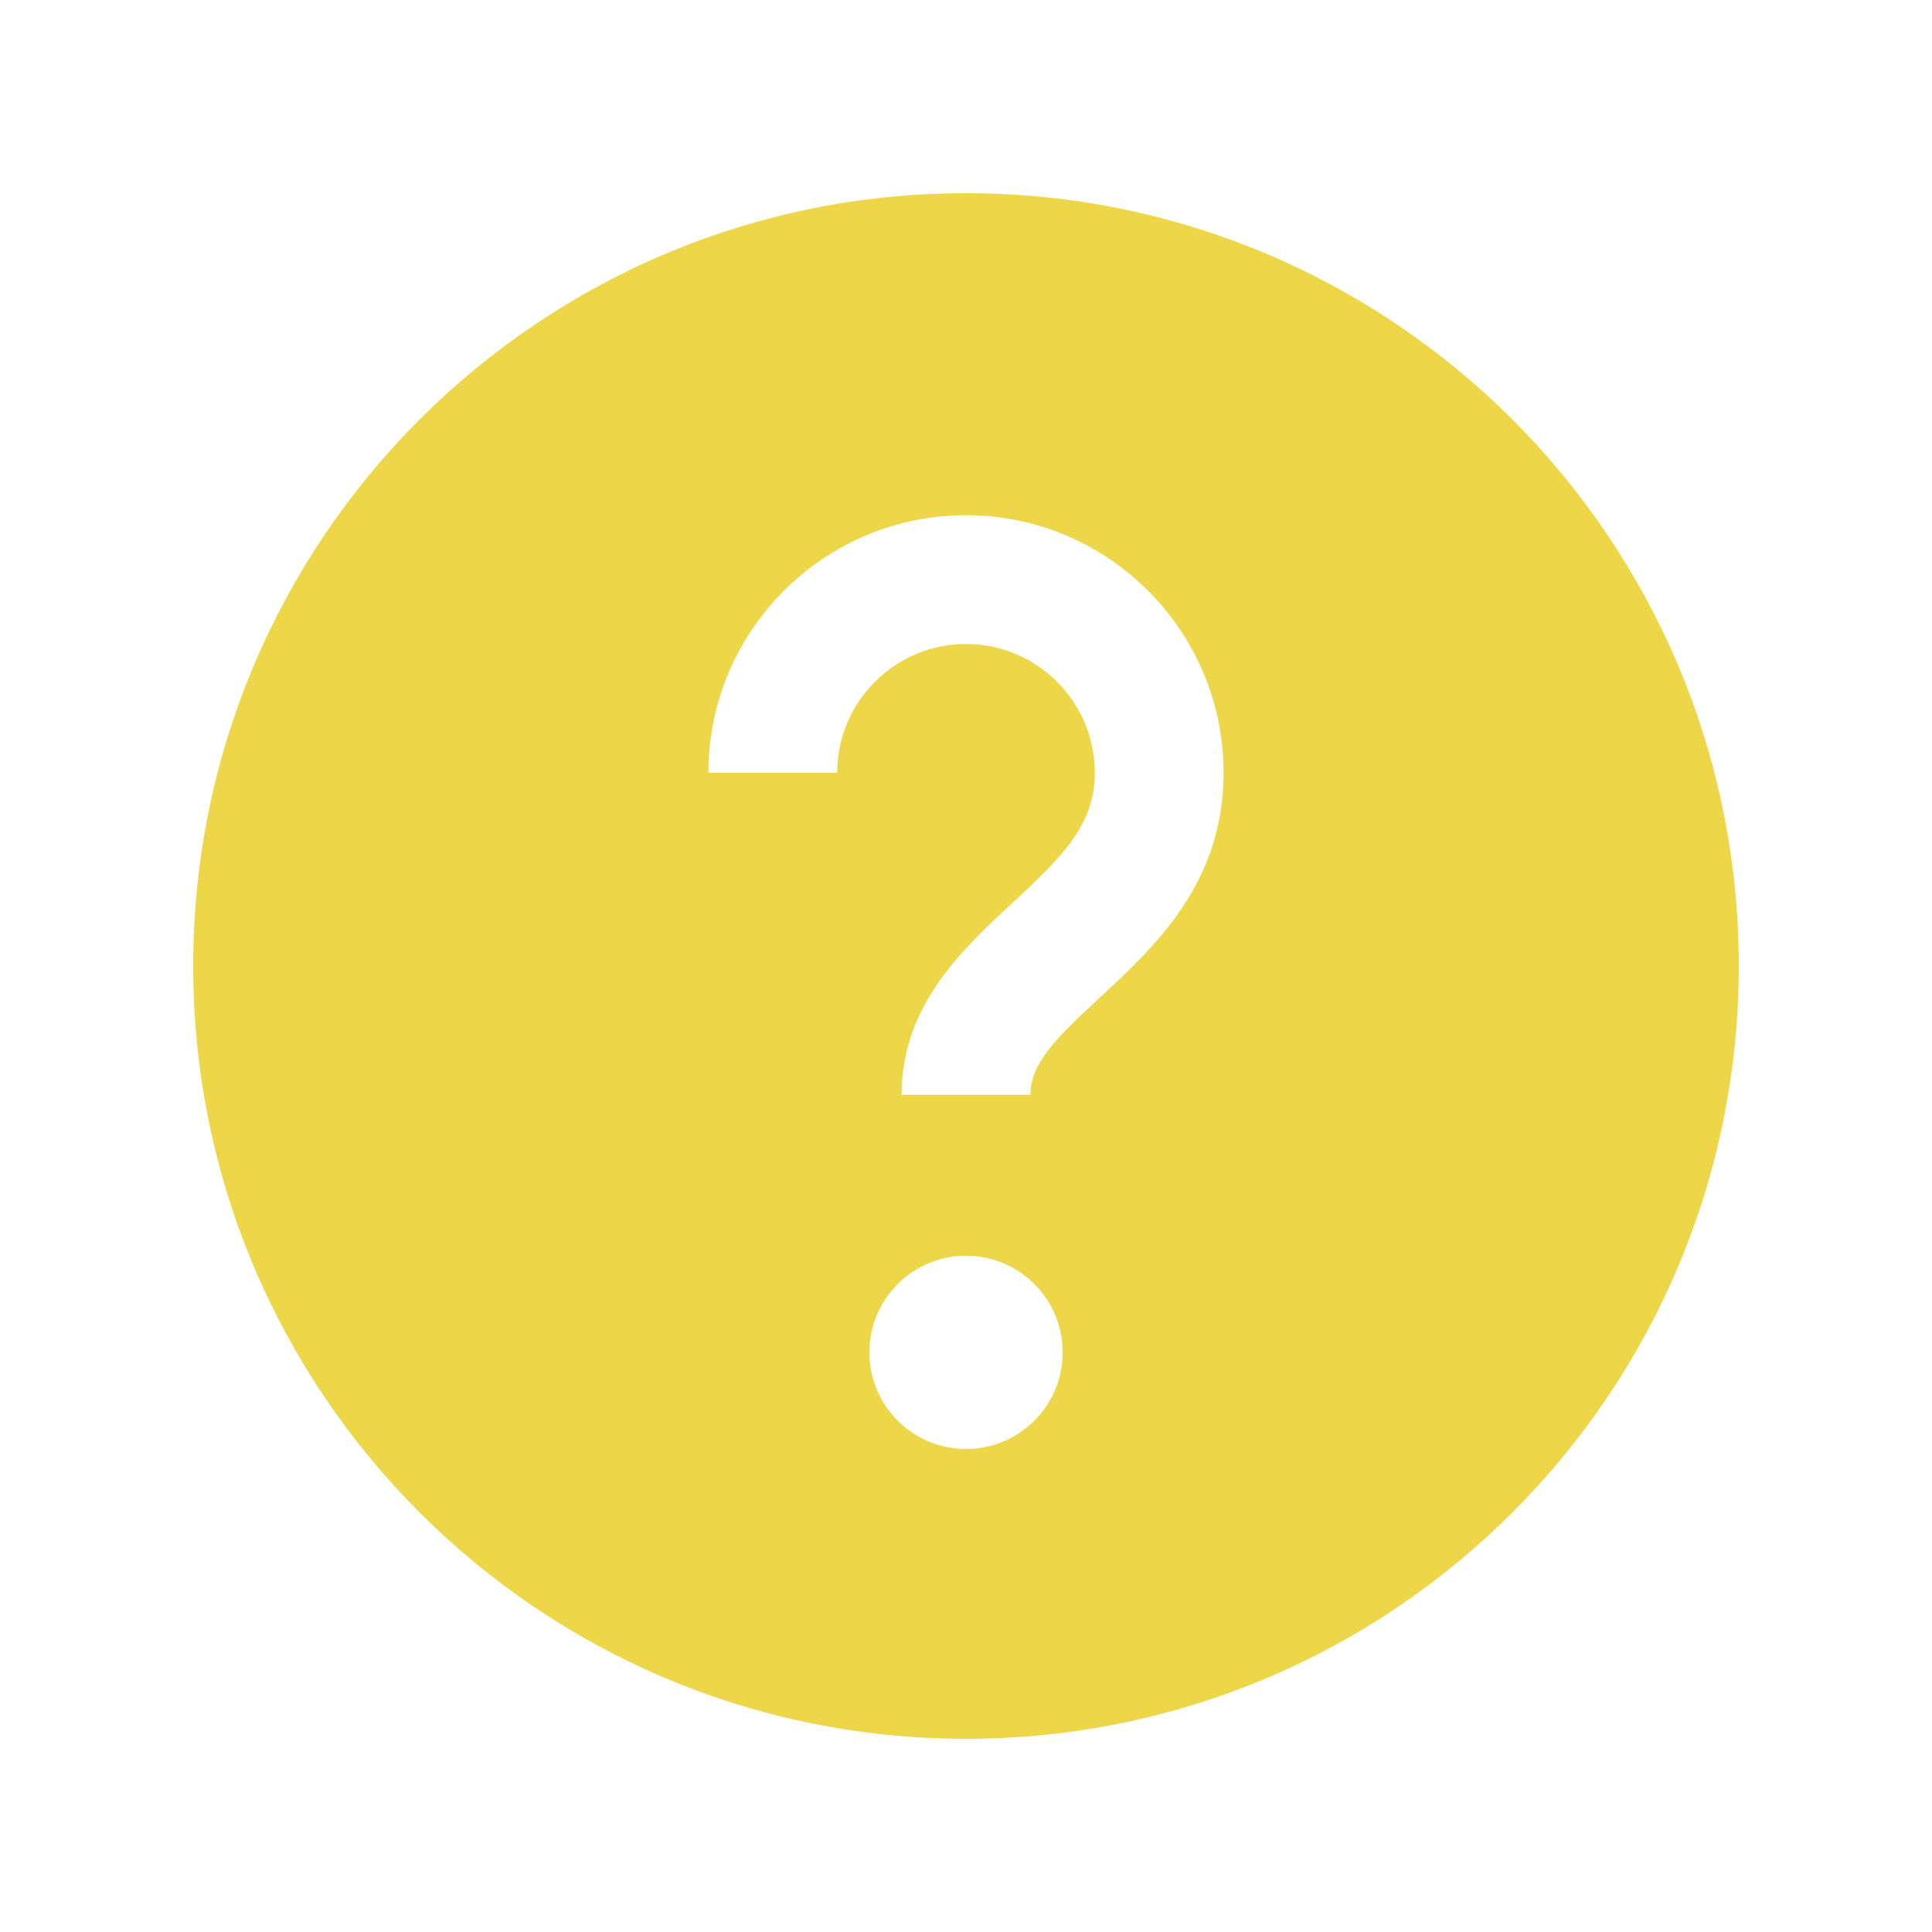
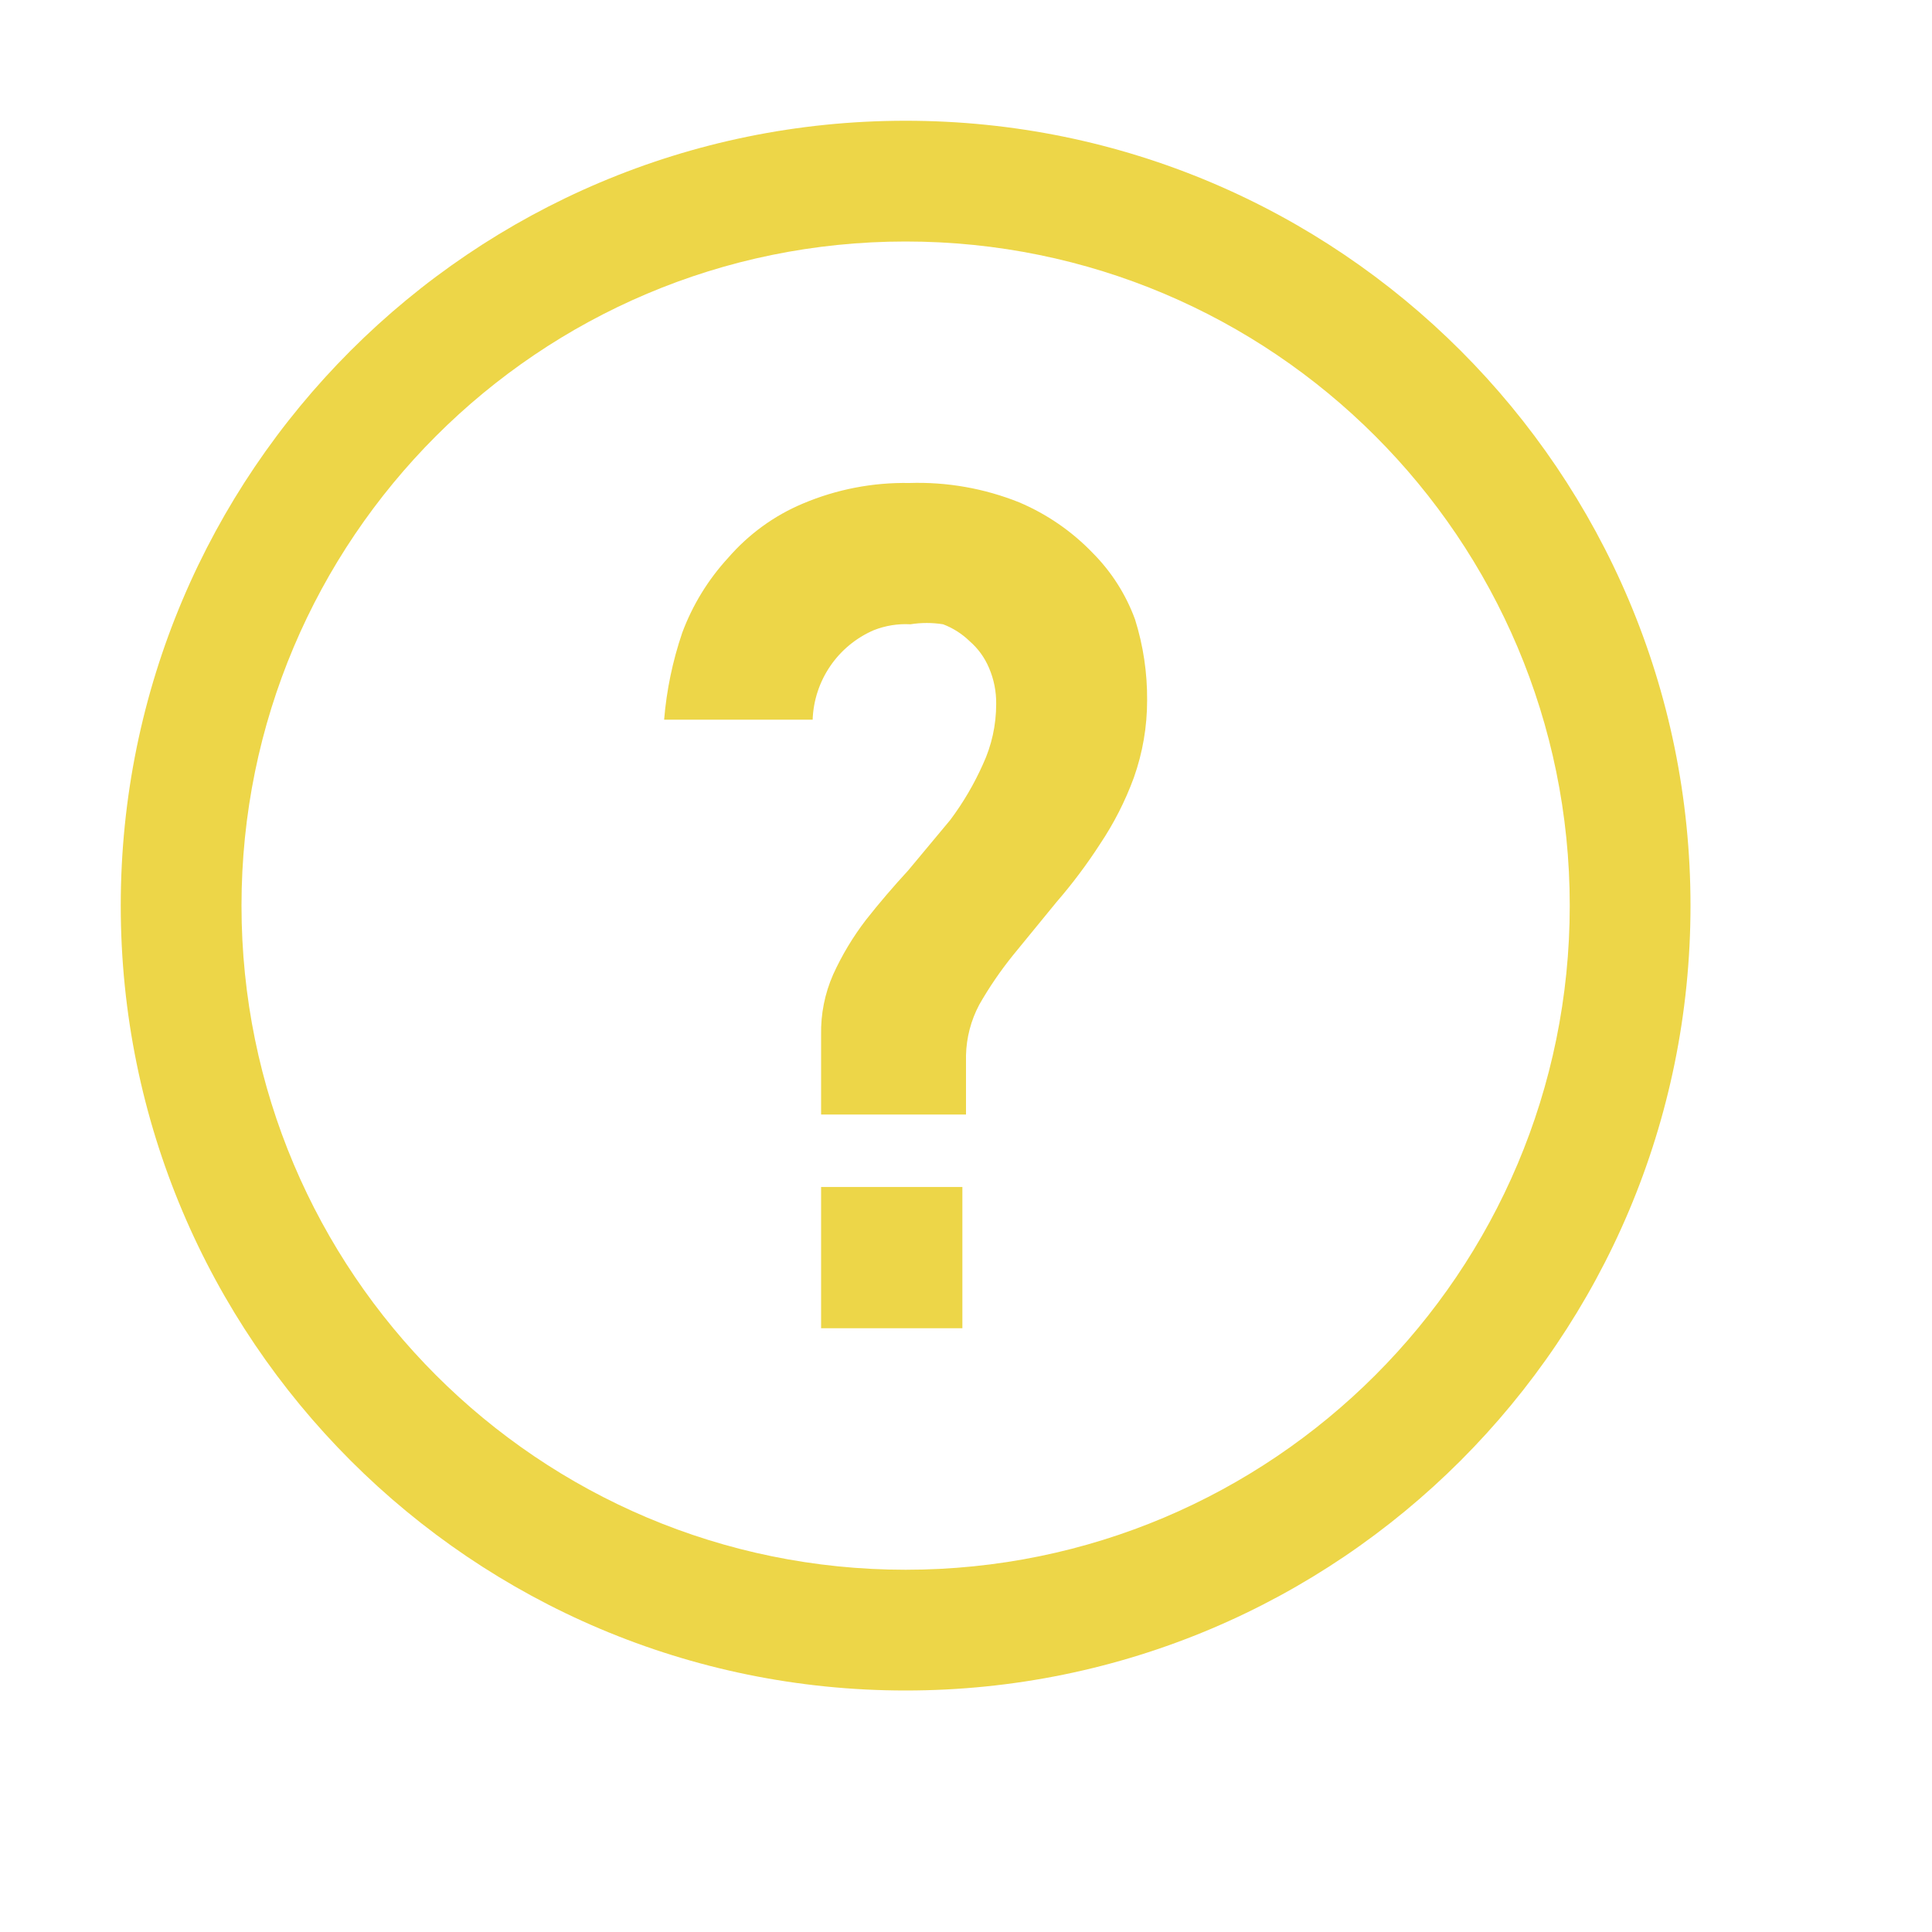
- <svg xmlns="http://www.w3.org/2000/svg" viewBox="0 0 30 30">
-   <path fill="#EDD648" d="M15 3C8.373 3 3 8.373 3 15s5.373 12 12 12 12-5.373 12-12S21.627 3 15 3zm0 19.5a1.5 1.5 0 1 1 .001-3.001A1.5 1.5 0 0 1 15 22.5zm2.068-7C16.406 16.111 16 16.512 16 17h-2c0-1.389.949-2.265 1.711-2.97C16.51 13.292 17 12.799 17 12c0-1.103-.897-2-2-2s-2 .897-2 2h-2c0-2.206 1.794-4 4-4s4 1.794 4 4c0 1.715-1.071 2.704-1.932 3.5z" />
+ <svg xmlns="http://www.w3.org/2000/svg" fill="#edd648" viewBox="0 0 16 16">
+   <path fill-rule="evenodd" clip-rule="evenodd" d="M7.5 1a6.5 6.5 0 1 0 0 13 6.5 6.5 0 0 0 0-13zm0 12a5.5 5.5 0 1 1 0-11 5.5 5.5 0 0 1 0 11zm1.55-8.42a1.84 1.84 0 0 0-.61-.42A2.25 2.25 0 0 0 7.53 4a2.16 2.16 0 0 0-.88.17c-.239.1-.45.254-.62.45a1.89 1.89 0 0 0-.38.62 3 3 0 0 0-.15.72h1.23a.84.84 0 0 1 .506-.741.72.72 0 0 1 .304-.049.86.86 0 0 1 .27 0 .64.64 0 0 1 .22.14.6.6 0 0 1 .16.22.73.73 0 0 1 .06.3c0 .173-.037.343-.11.5a2.4 2.4 0 0 1-.27.46l-.35.42c-.12.13-.24.27-.35.41a2.33 2.33 0 0 0-.27.45 1.18 1.18 0 0 0-.1.5v.66H8v-.49a.94.94 0 0 1 .11-.42 3.09 3.09 0 0 1 .28-.41l.36-.44a4.29 4.29 0 0 0 .36-.48 2.59 2.59 0 0 0 .28-.55 1.91 1.91 0 0 0 .11-.64 2.18 2.18 0 0 0-.1-.67 1.52 1.52 0 0 0-.35-.55zM6.8 9.83h1.17V11H6.8V9.83z" />
</svg>
